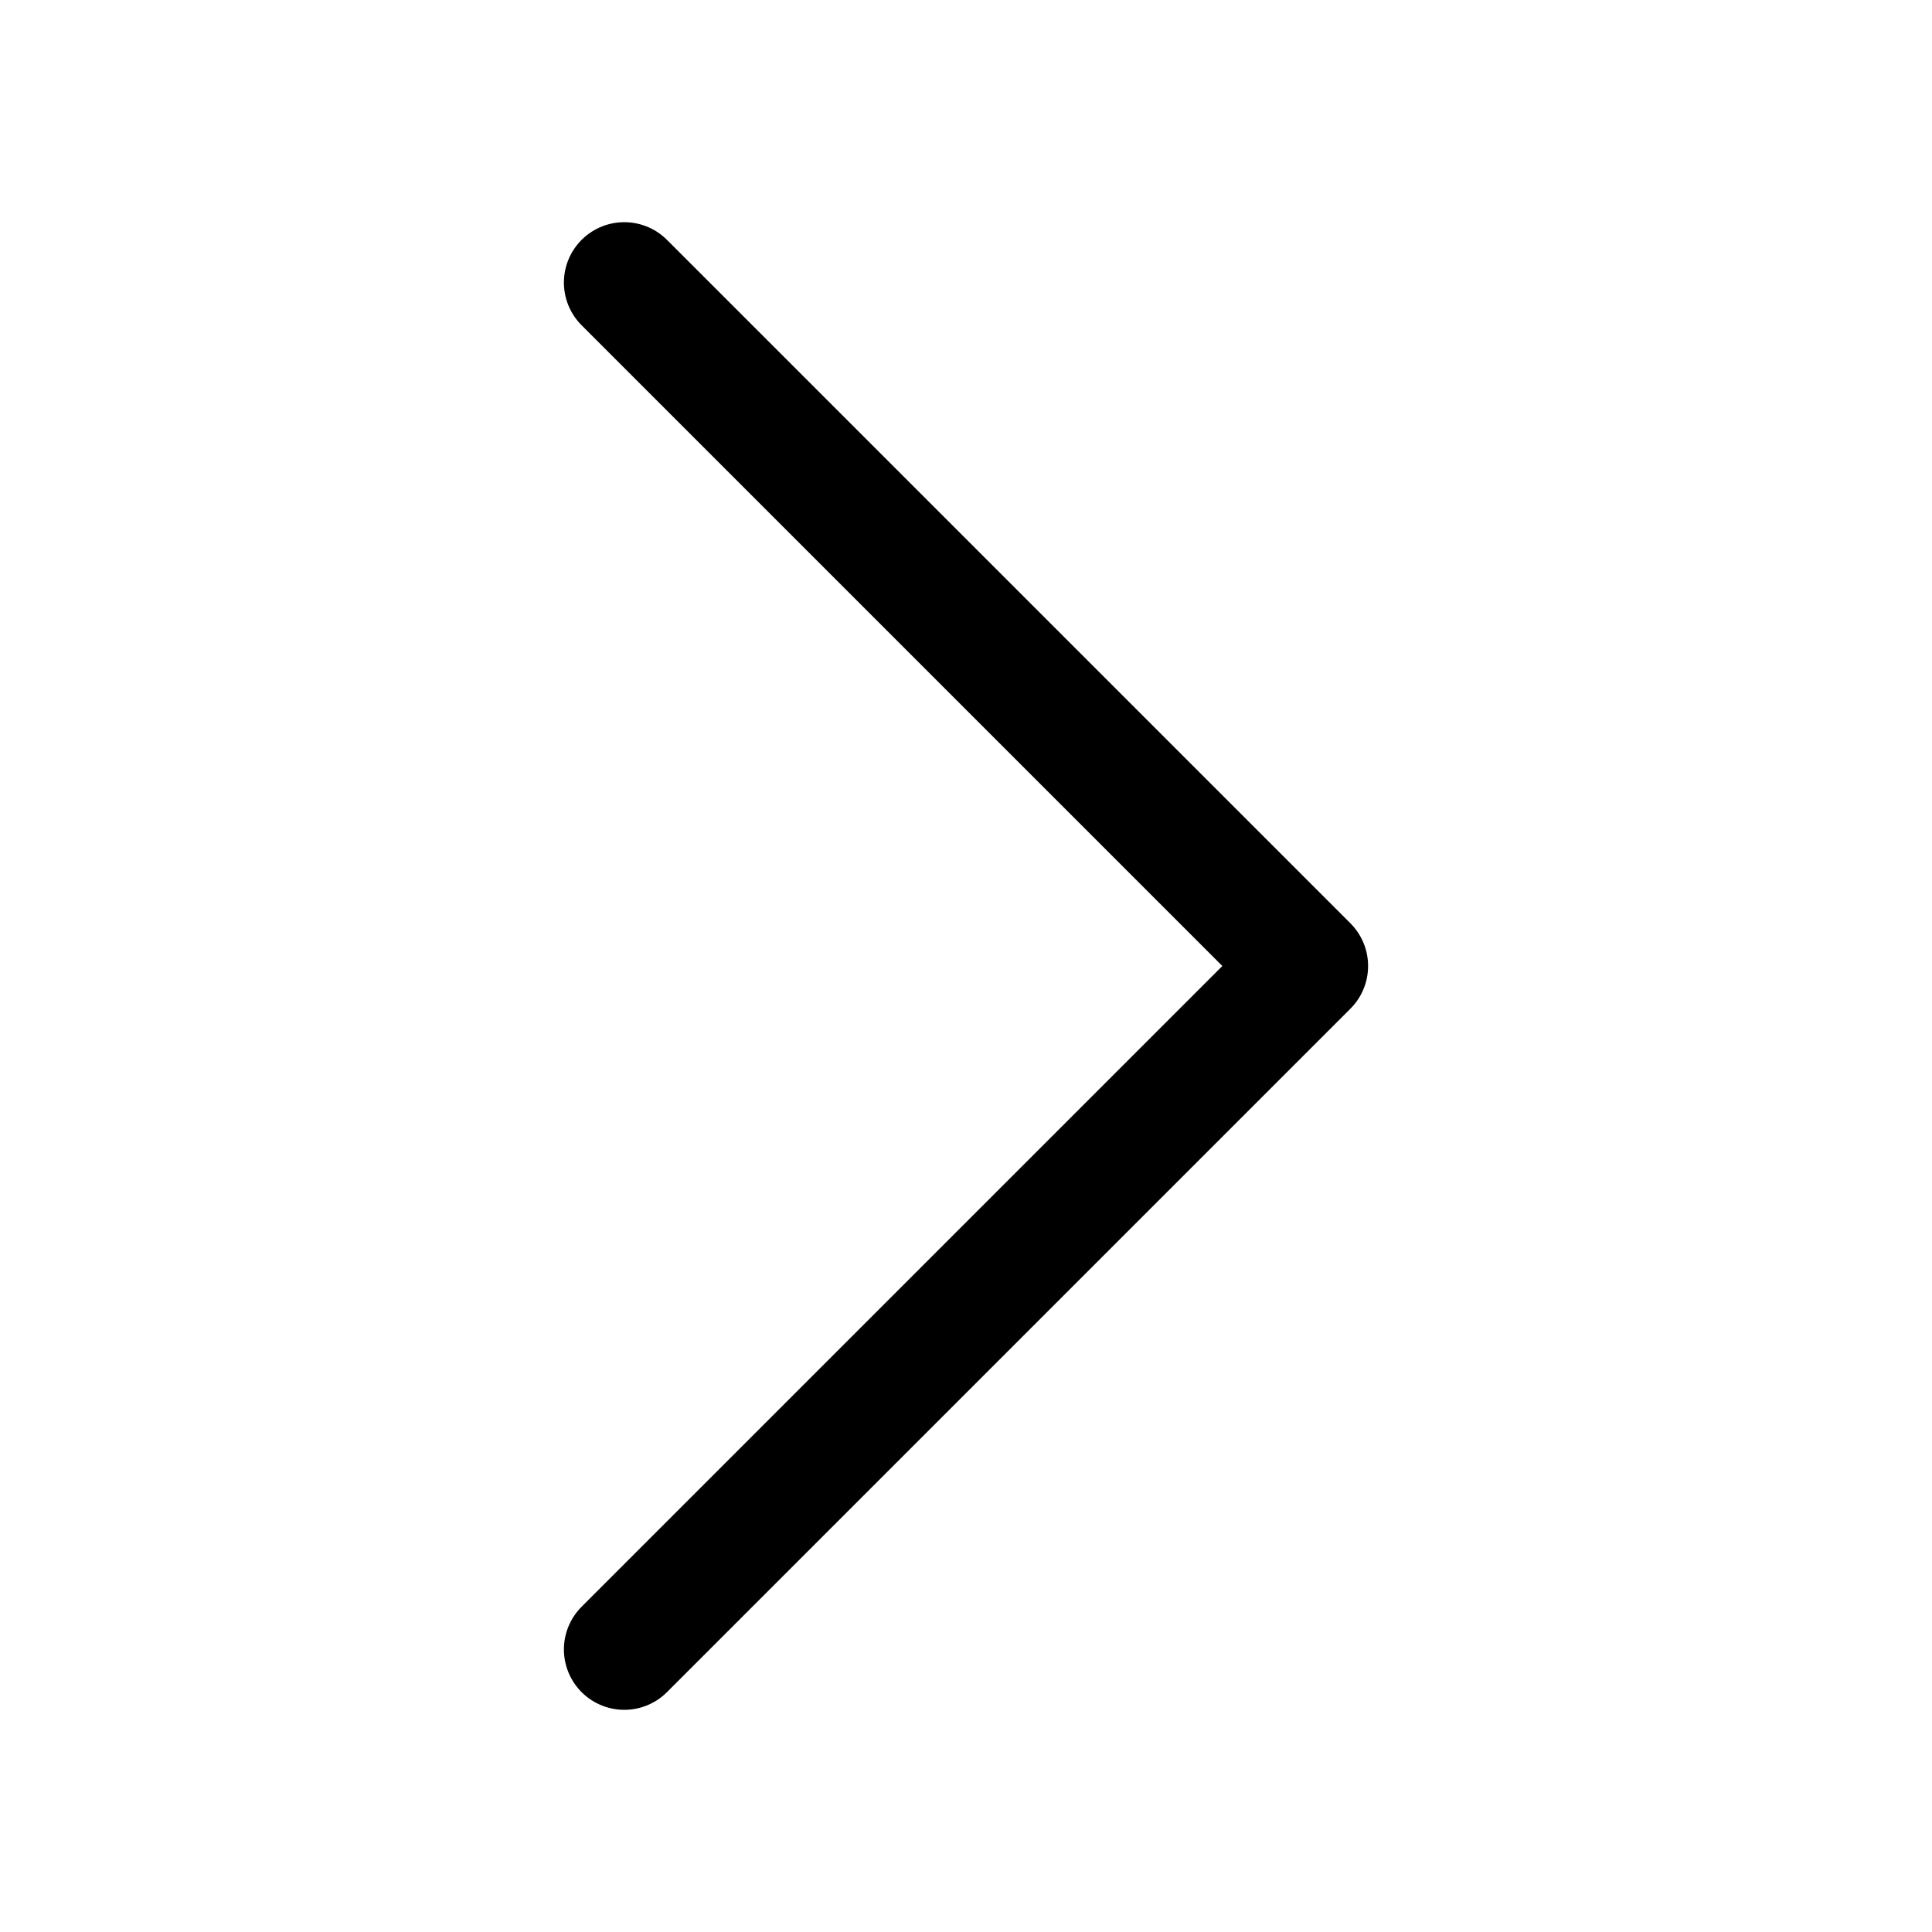
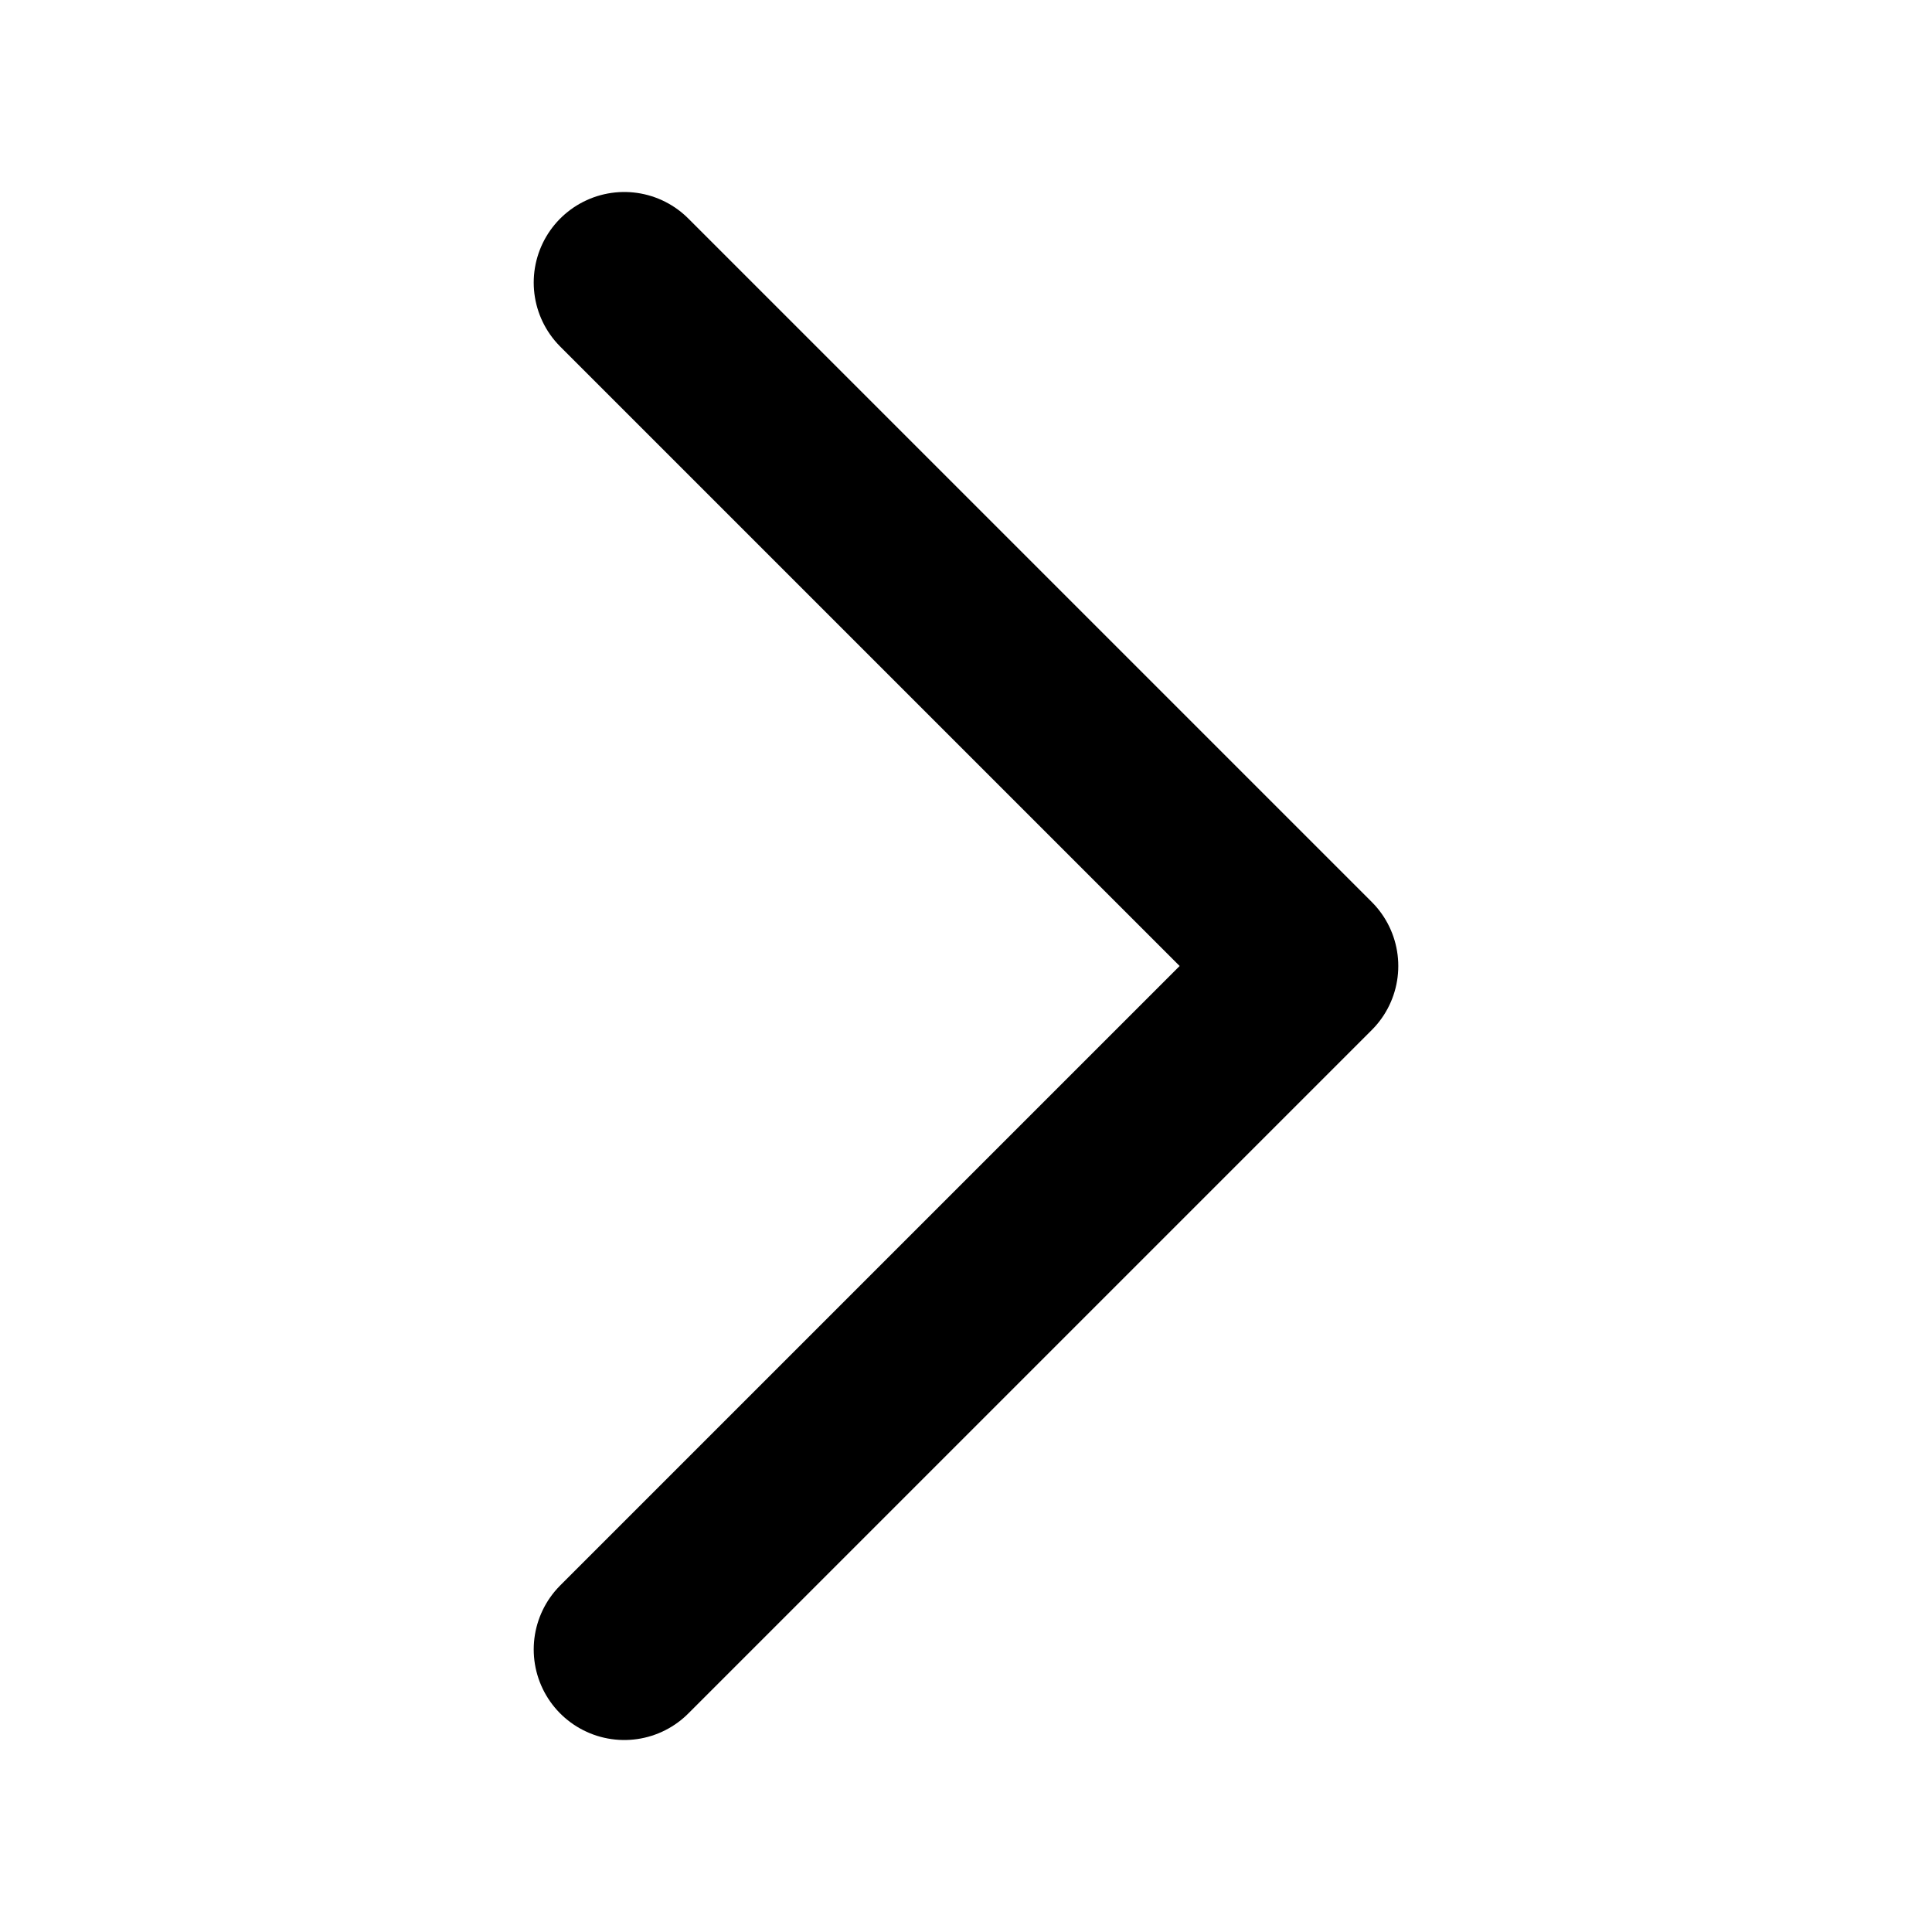
<svg xmlns="http://www.w3.org/2000/svg" data-name="arrow-right" viewBox="0 0 16 16">
  <defs>
-     <style>.cls-1{fill:none;stroke:currentColor;stroke-linecap:round;stroke-linejoin:round;}</style>
+     <style>.cls-1{fill:none;stroke:currentColor;stroke-linecap:round;stroke-linejoin:round;stroke-width:1.5px;}</style>
  </defs>
  <polyline class="cls-1" points="5.17 2.34 10.83 8 5.17 13.66" />
</svg>
